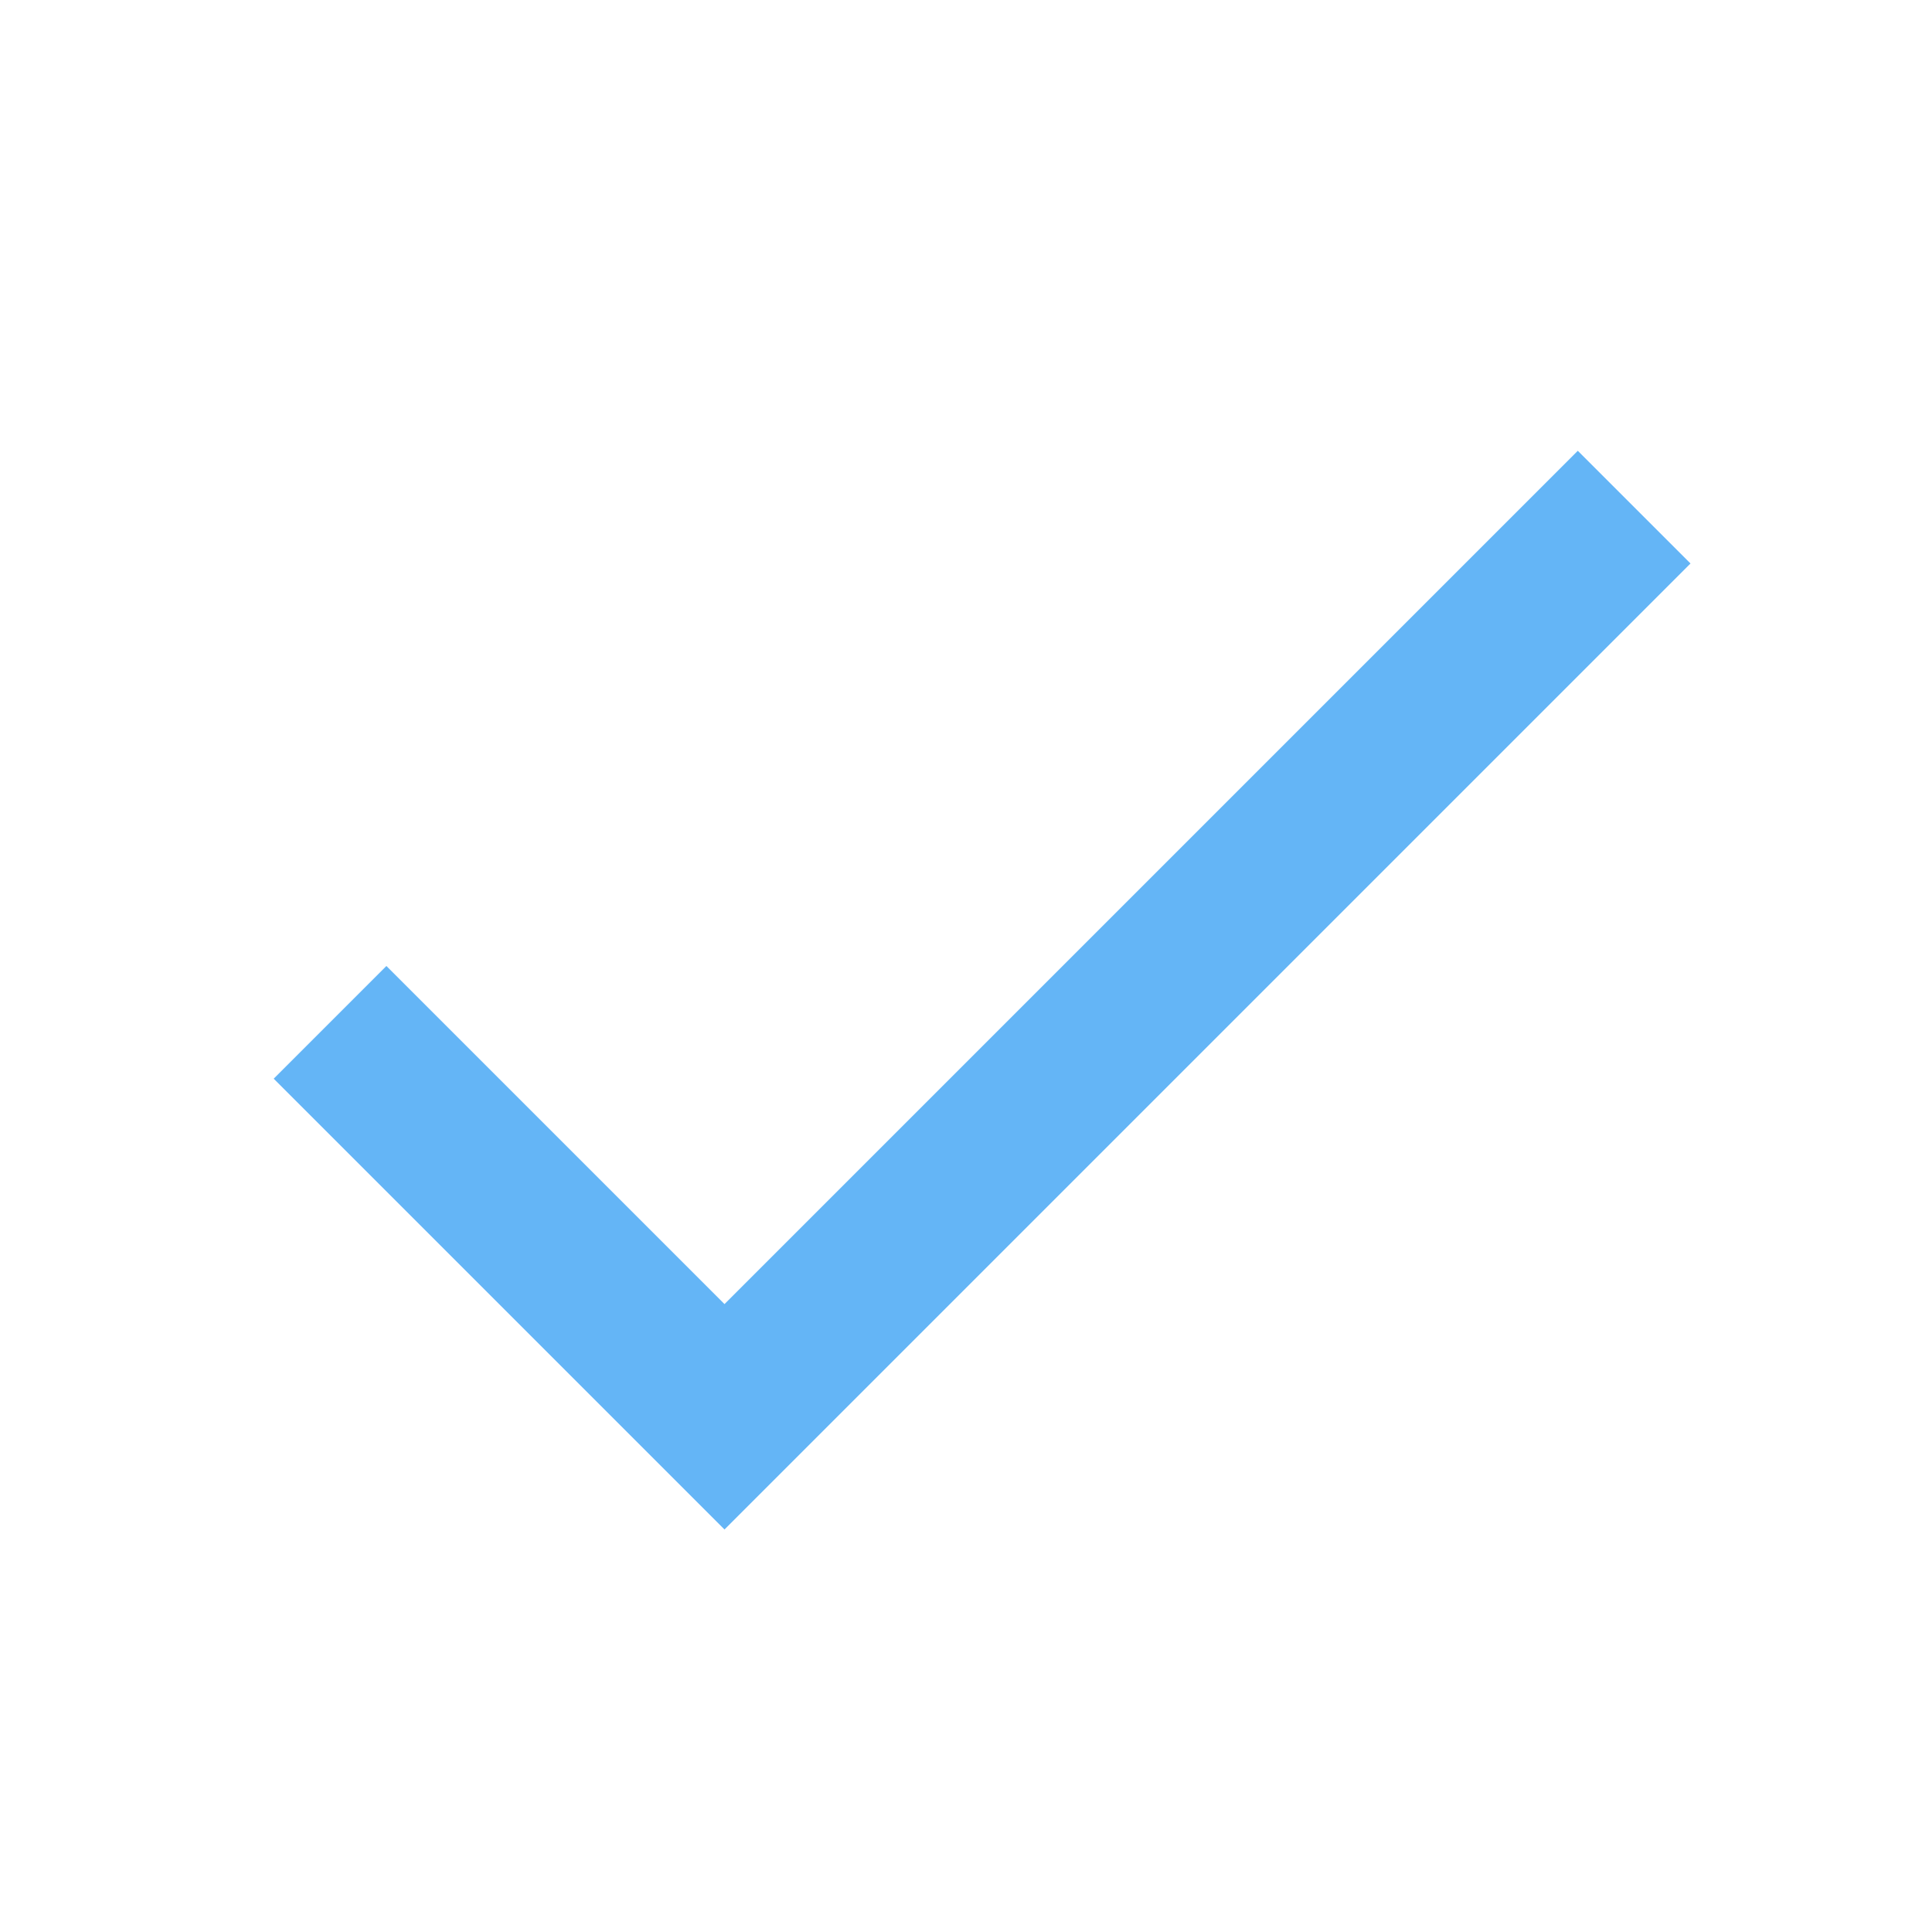
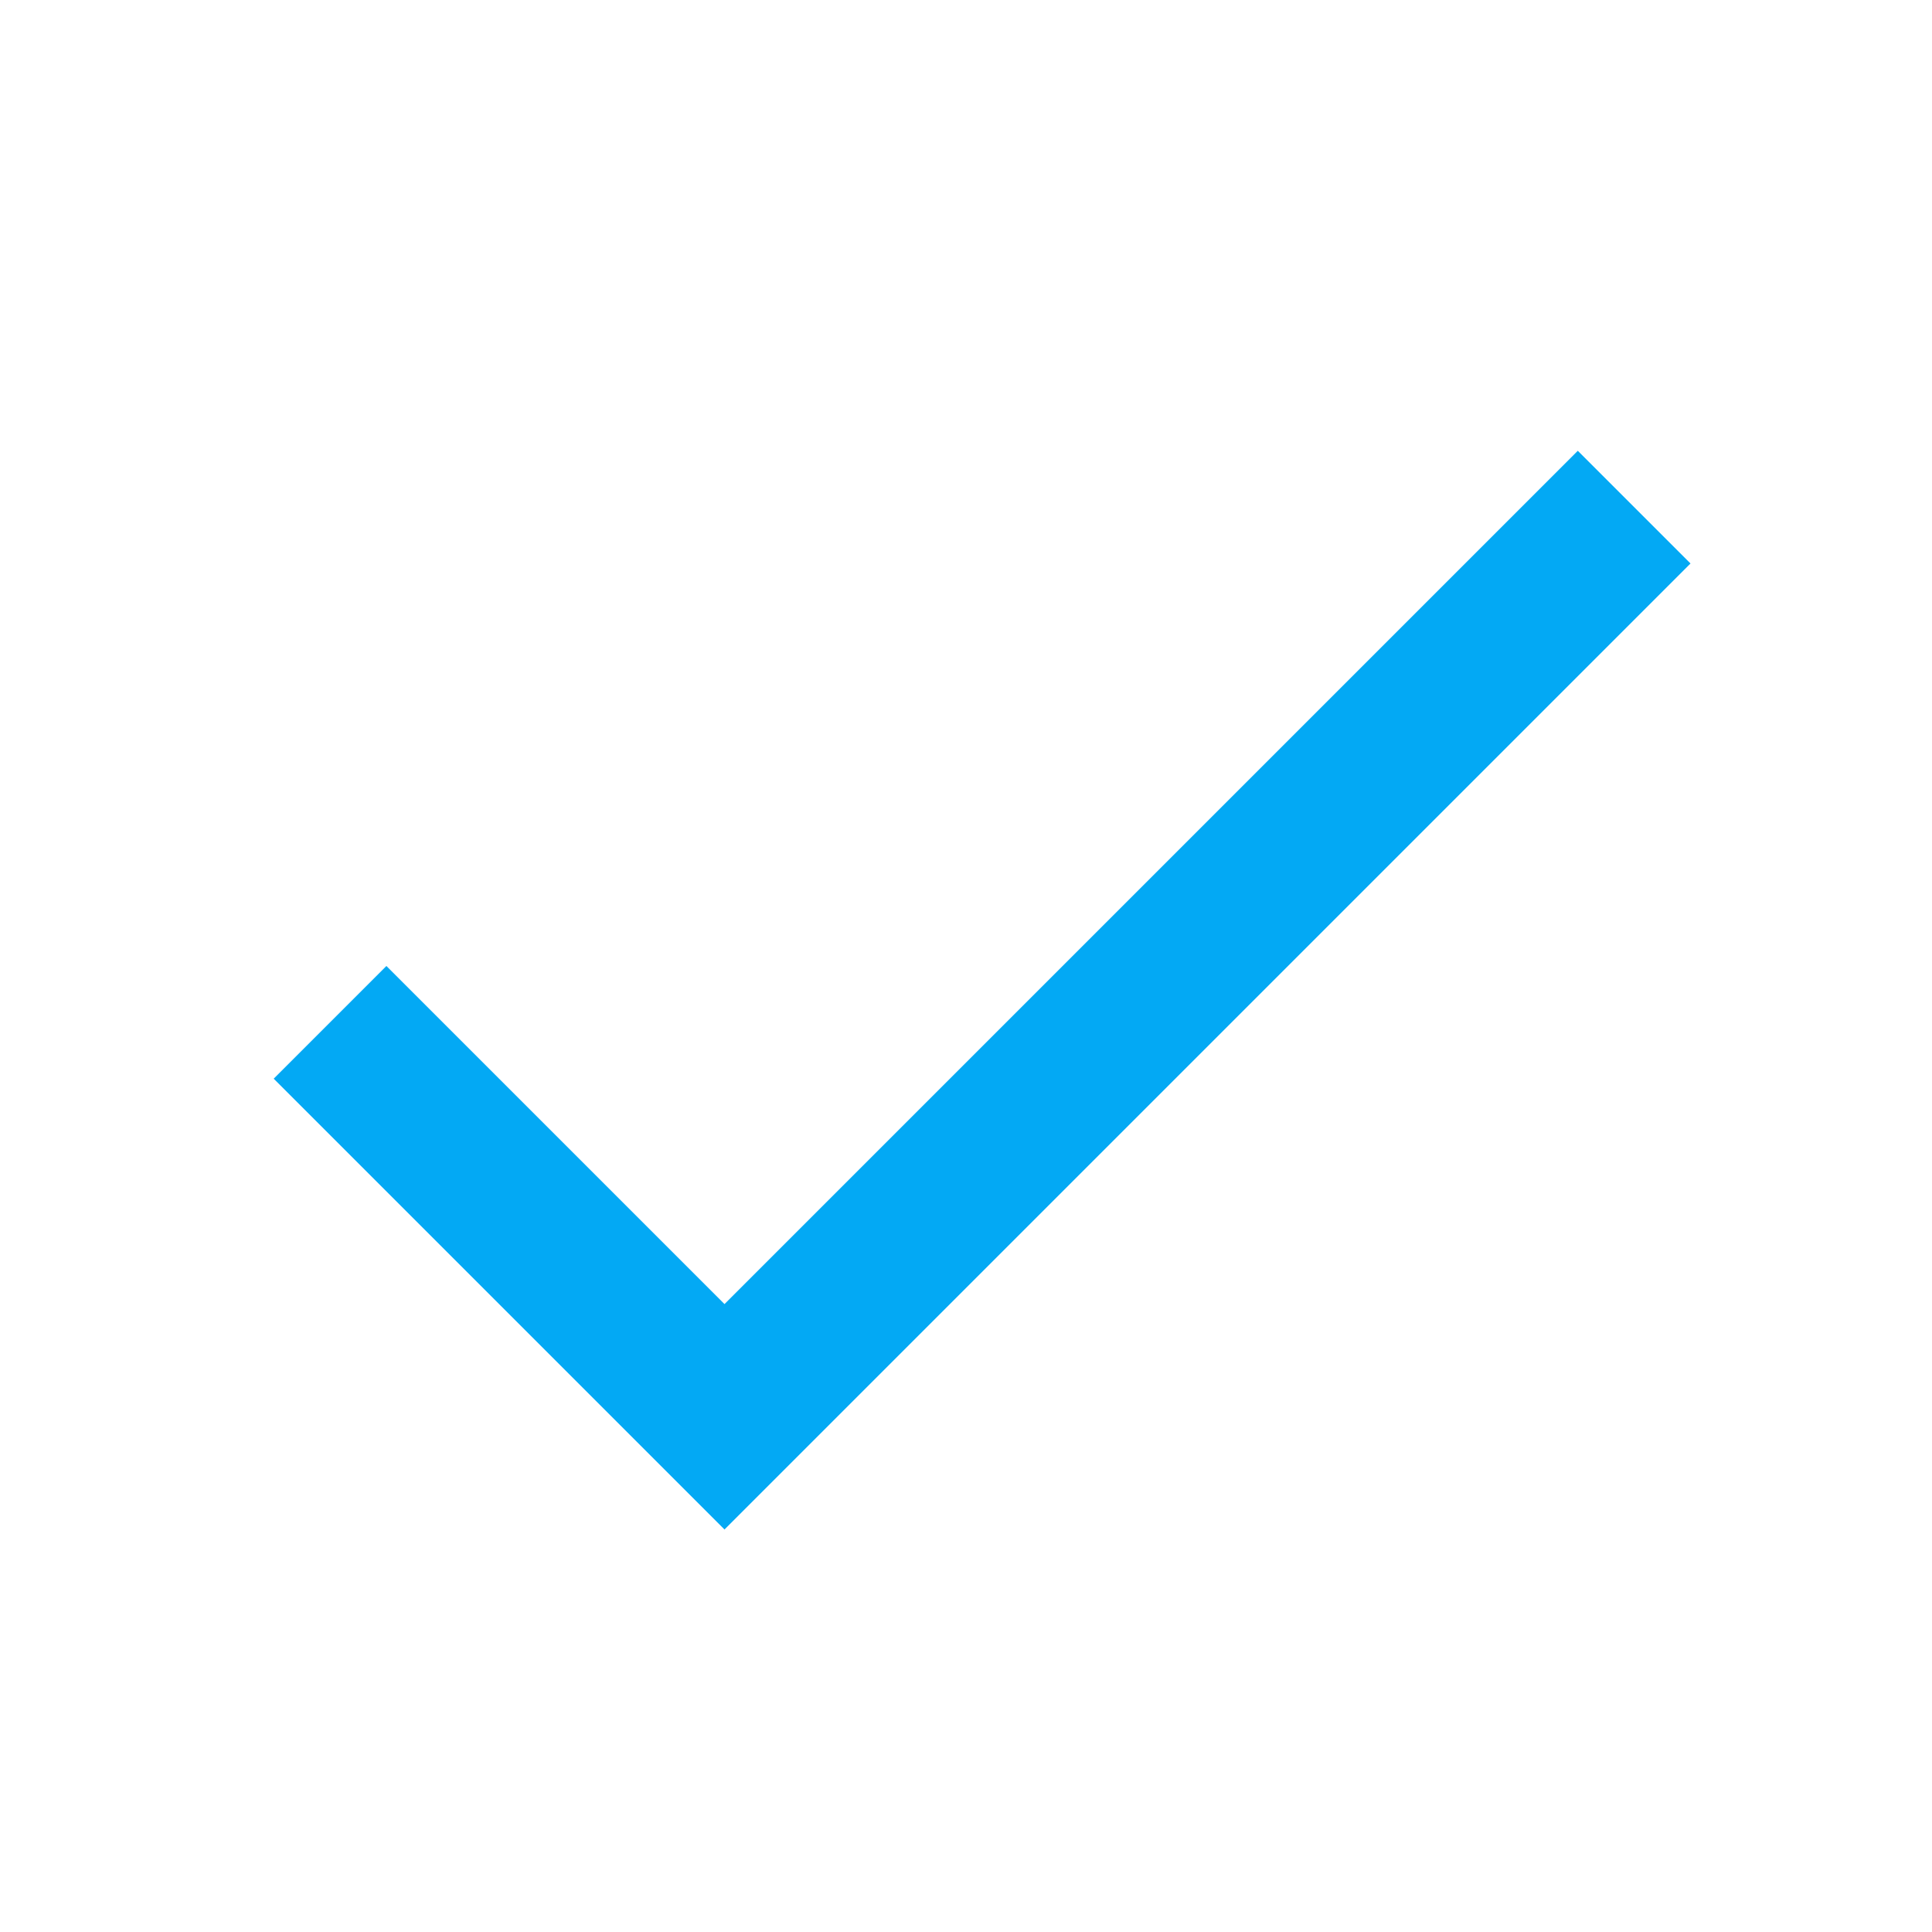
- <svg xmlns="http://www.w3.org/2000/svg" fill="#64b5f6" height="24" viewBox="0 0 24 24" width="24">
+ <svg xmlns="http://www.w3.org/2000/svg" fill="#03a9f4" height="24" viewBox="0 0 24 24" width="24">
  <path d="M0 0h24v24H0z" fill="none" />
  <path d="M9 16.2L4.8 12l-1.4 1.4L9 19 21 7l-1.4-1.4L9 16.2z" />
</svg>
